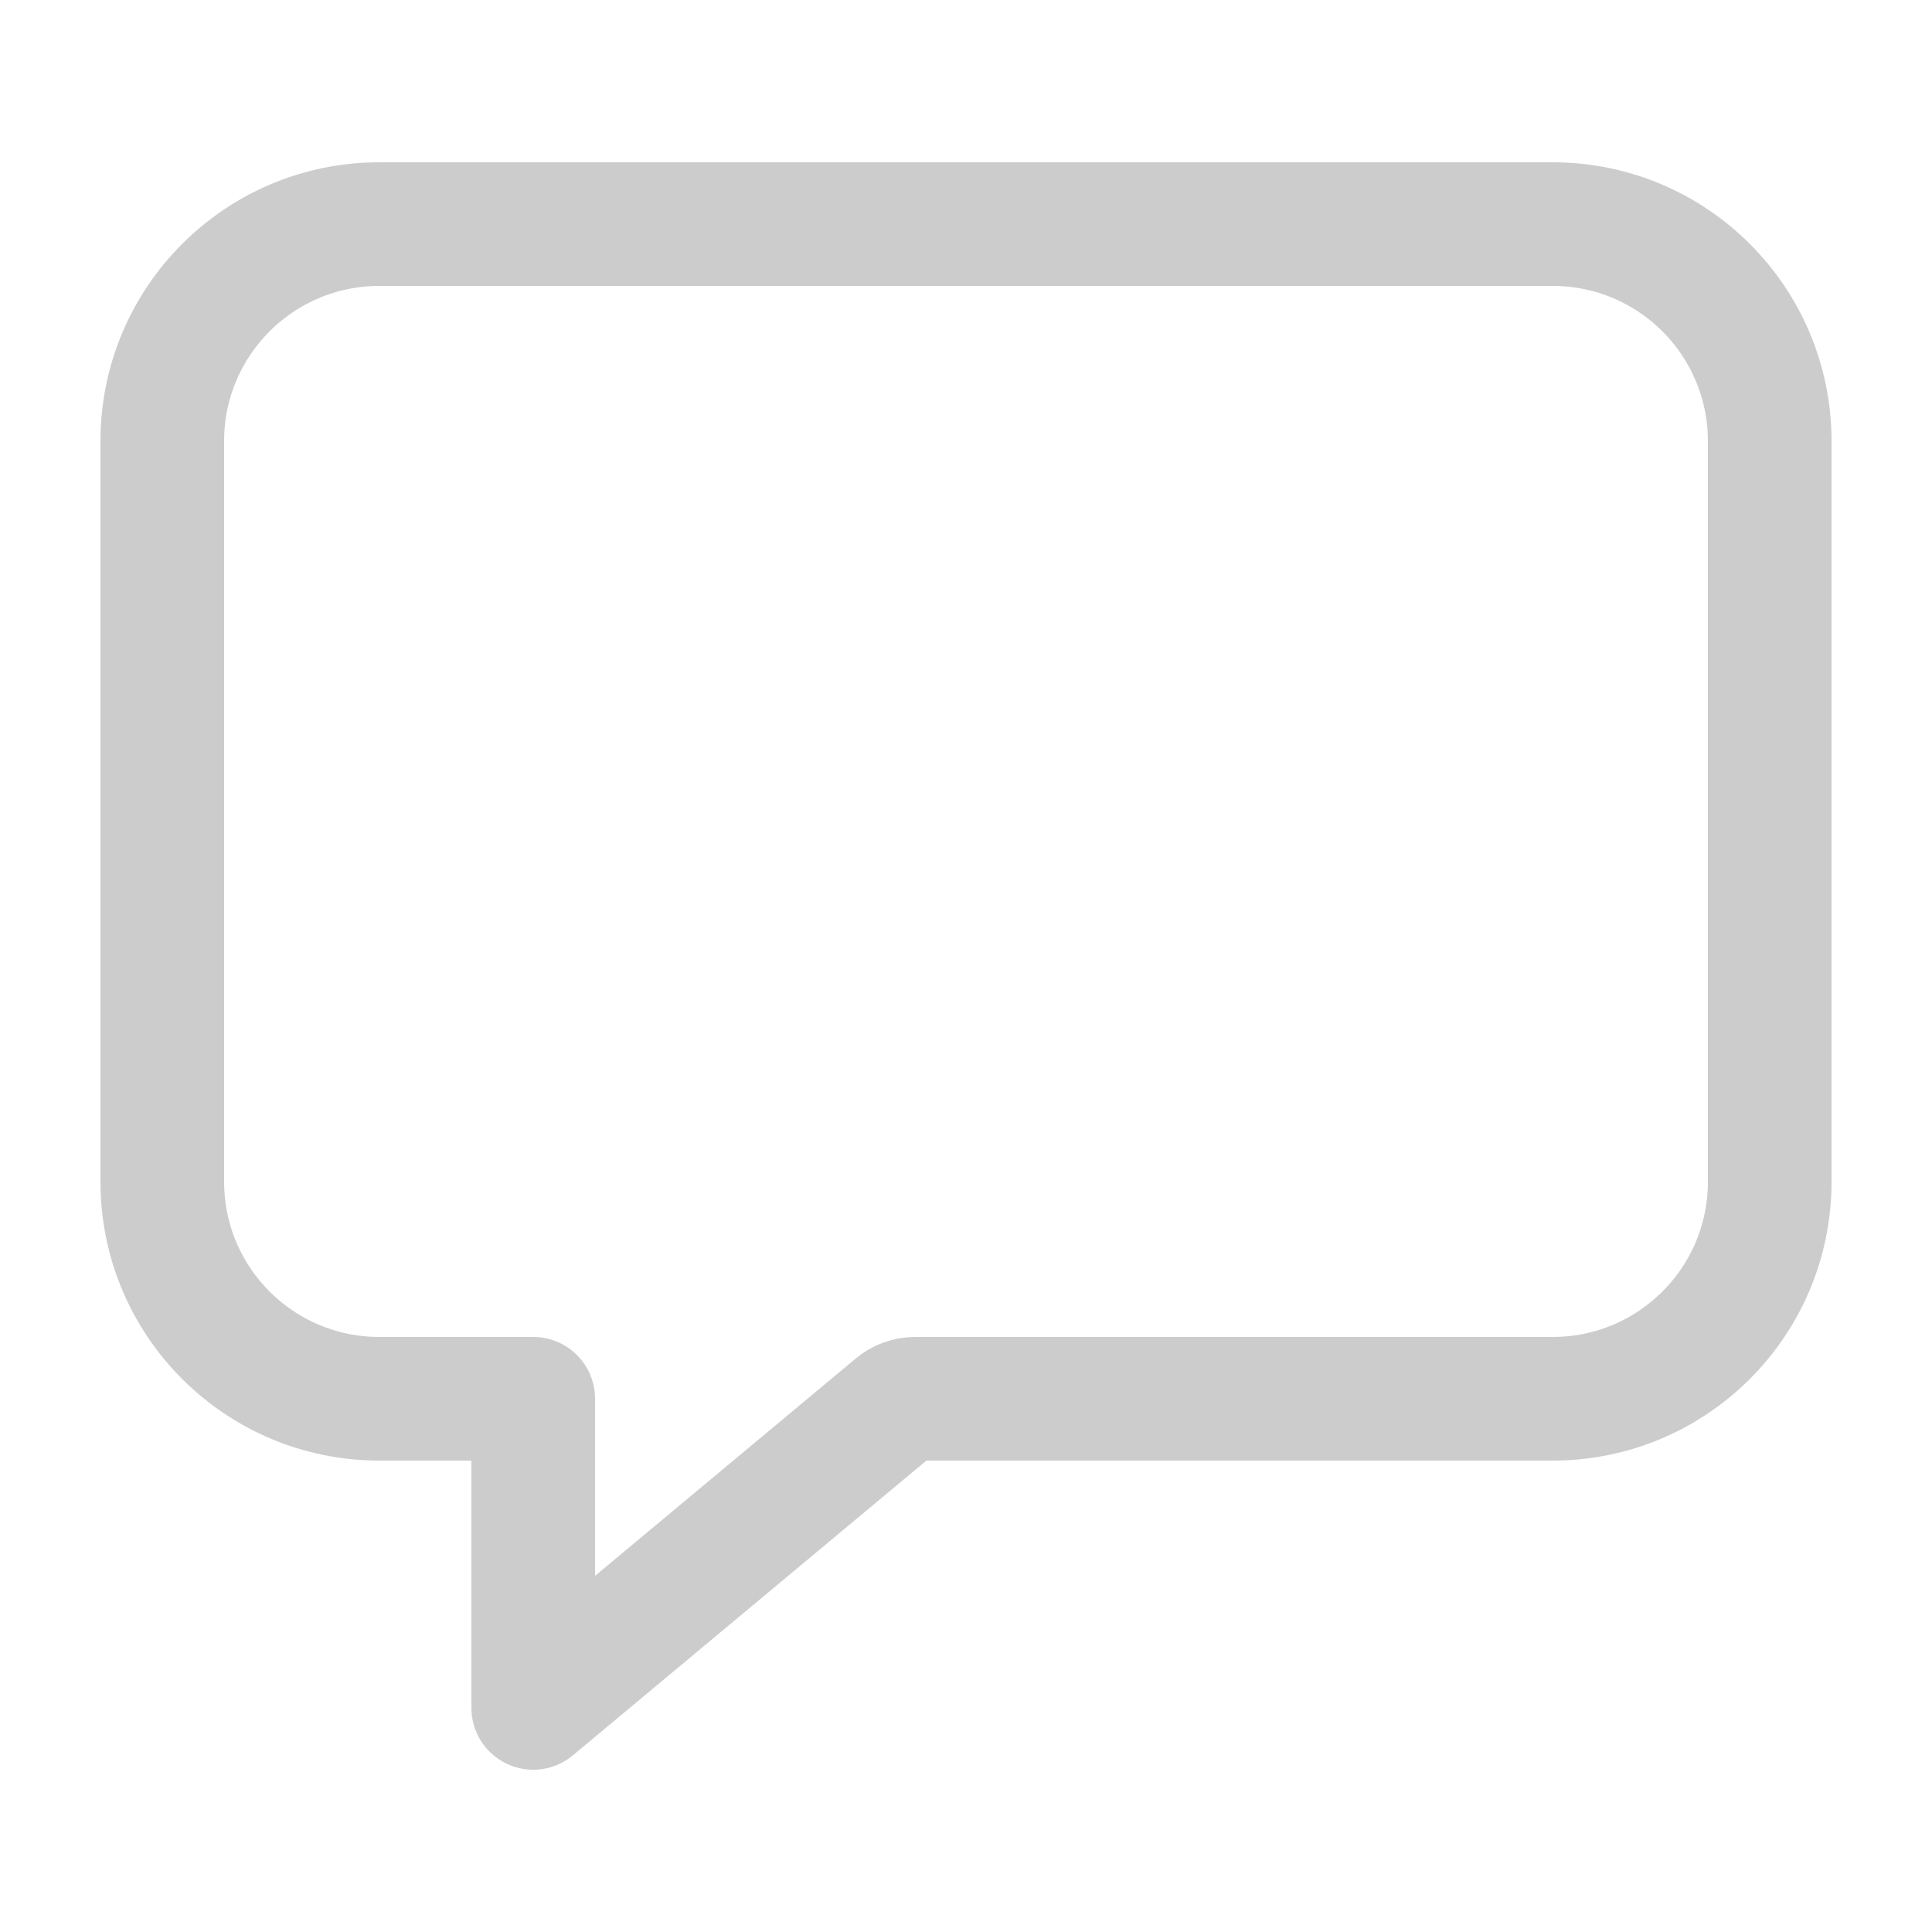
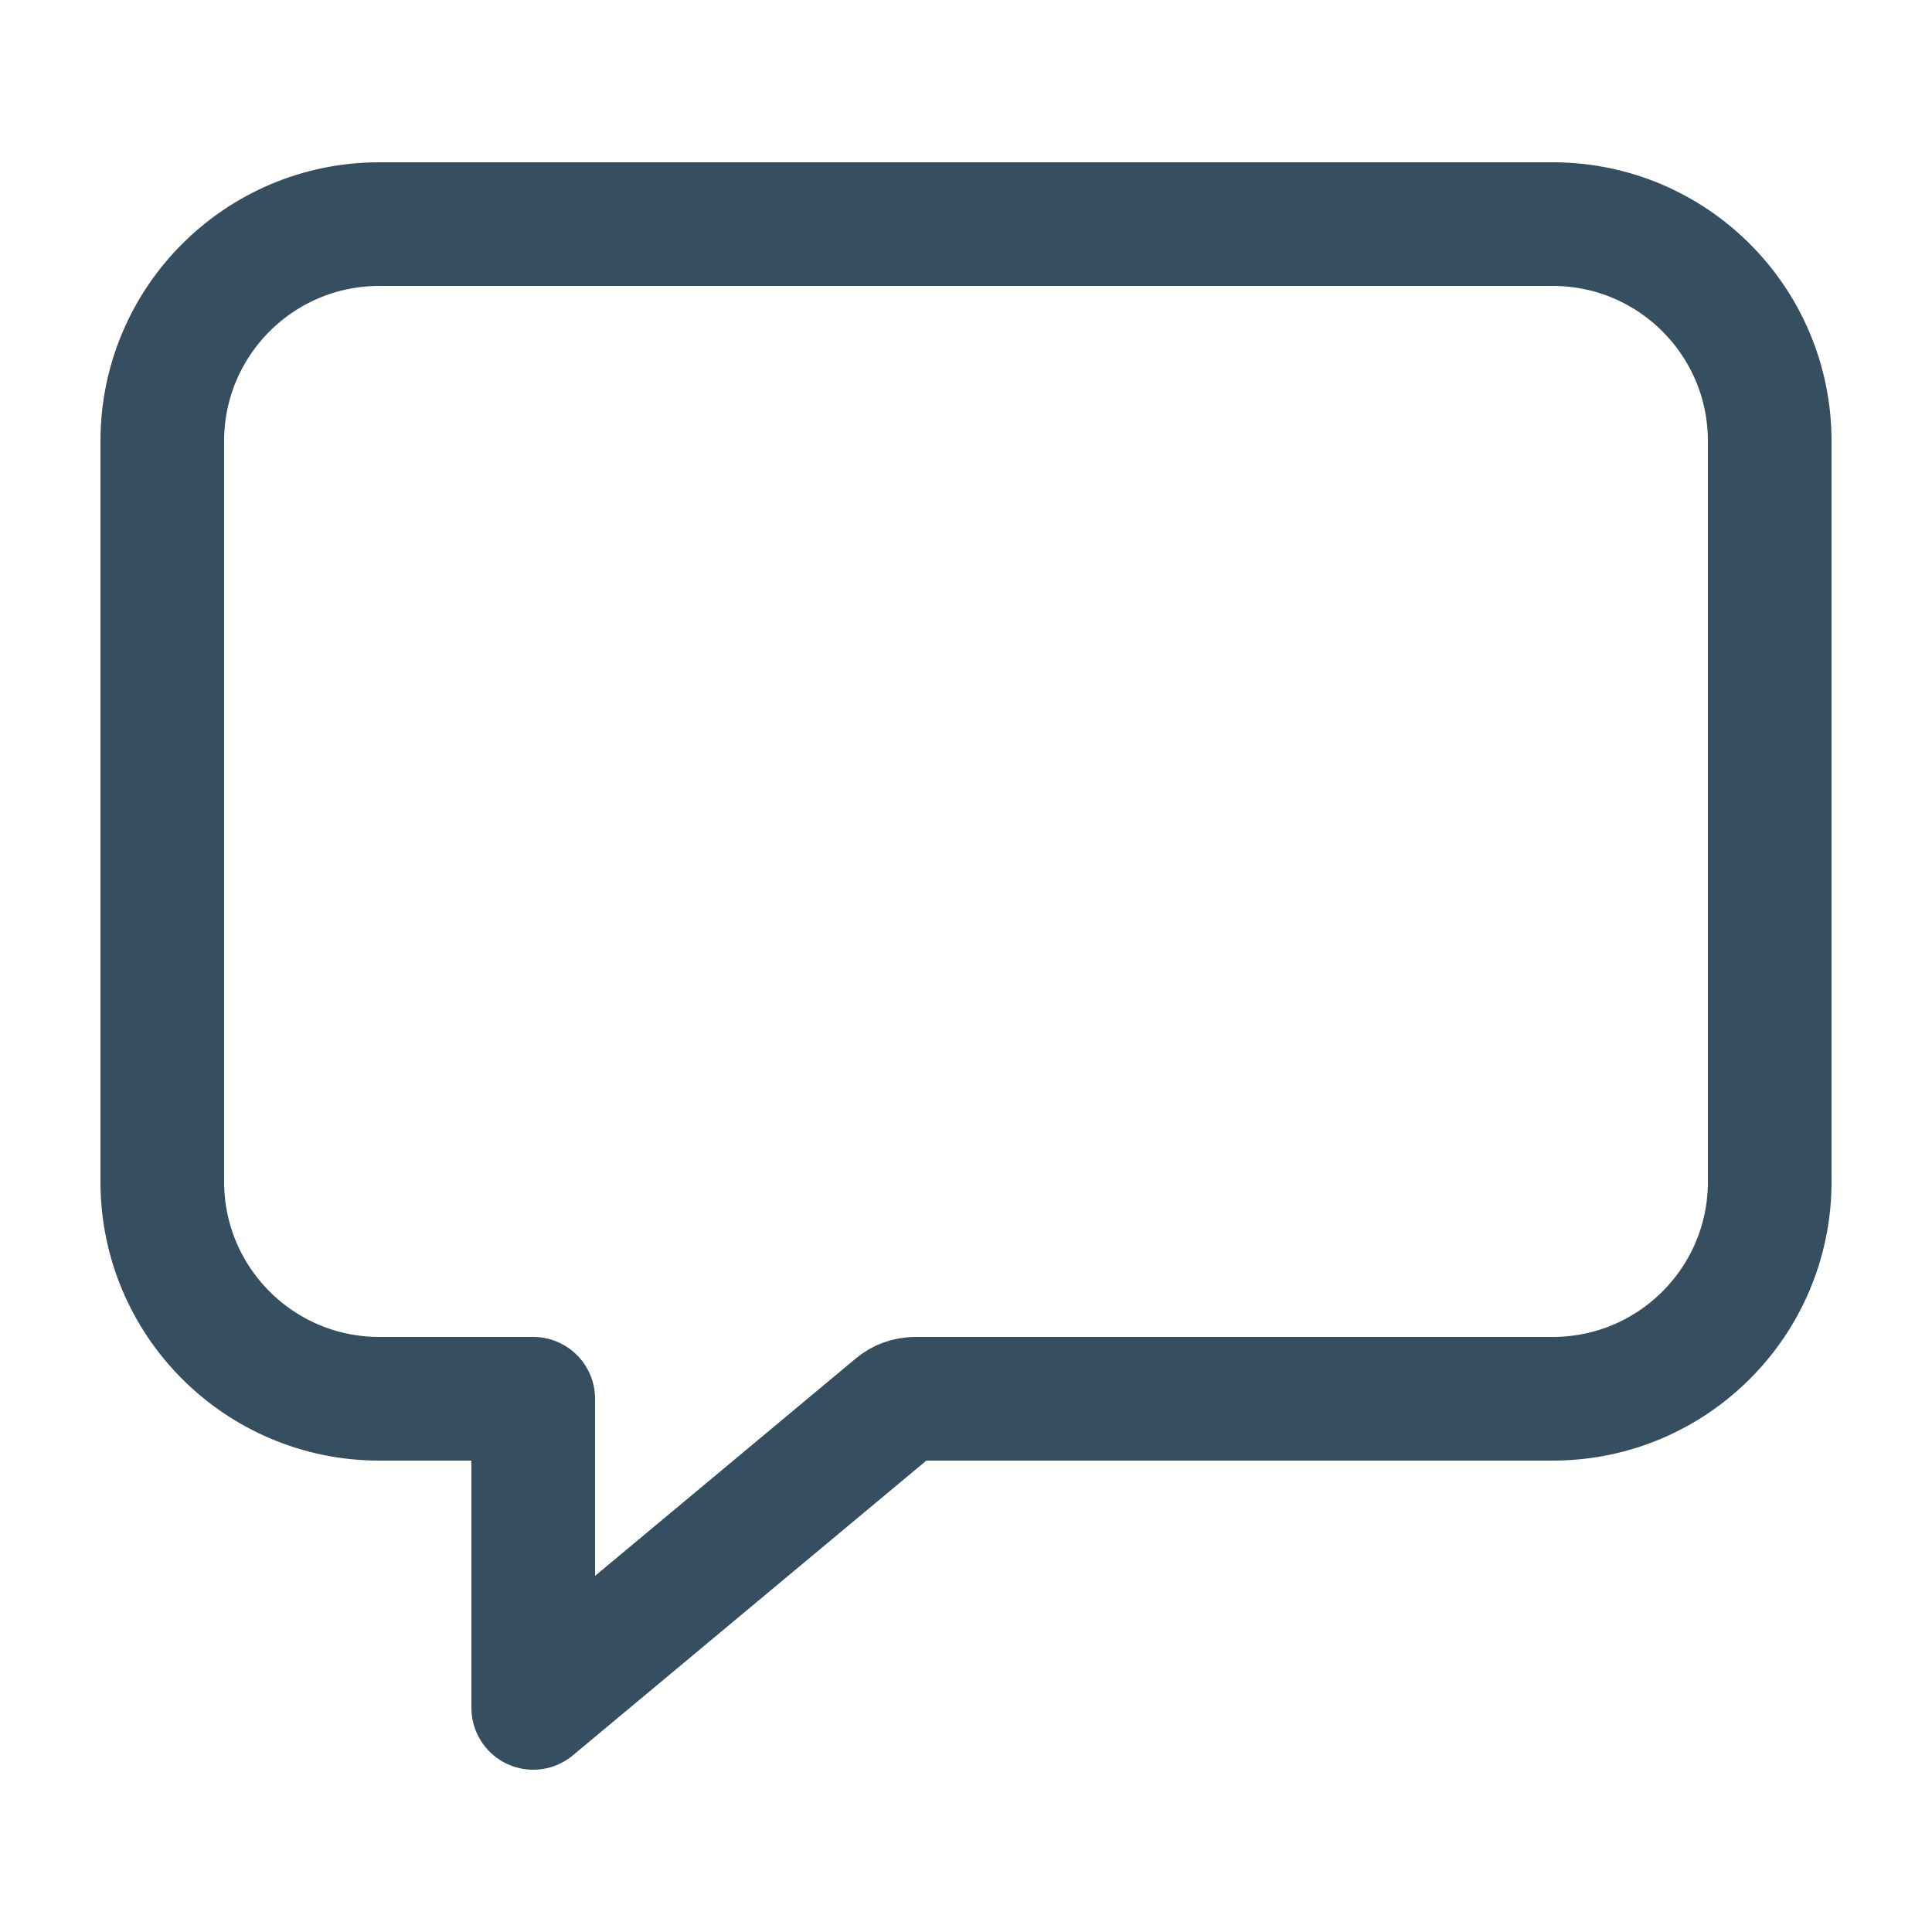
<svg xmlns="http://www.w3.org/2000/svg" xml:space="preserve" viewBox="0 0 500 500" height="500" width="500" y="0px" x="0px" id="Layer_1" version="1.1">
  <defs id="defs976" />
  <rect transform="rotate(-90)" style="fill:#000000;fill-opacity:0;stroke:none;stroke-width:21.661;stroke-linejoin:miter;stroke-miterlimit:4;stroke-dasharray:none;stroke-opacity:1" id="rect8876" width="500" height="500" x="-500" y="0" />
-   <path id="path6952" style="fill:none;stroke:#cccccc;stroke-width:32px;stroke-linejoin:round;stroke-opacity:1" d="M 402,58.001 H 98 A 56.16,56.16 0 0 0 42,114.001 v 192 a 56.16,56.16 0 0 0 56,56 h 40 v 80 l 93.72,-78.14 a 8,8 0 0 1 5.13,-1.86 H 402 a 56.16,56.16 0 0 0 56,-56 V 114.001 A 56.16,56.16 0 0 0 402,58.001 Z" />
+   <path id="path6952" style="fill:none;stroke:#354f60;stroke-width:32px;stroke-linejoin:round;stroke-opacity:1" d="M 402,58.001 H 98 A 56.16,56.16 0 0 0 42,114.001 v 192 a 56.16,56.16 0 0 0 56,56 h 40 v 80 l 93.72,-78.14 a 8,8 0 0 1 5.13,-1.86 H 402 a 56.16,56.16 0 0 0 56,-56 V 114.001 A 56.16,56.16 0 0 0 402,58.001 Z" />
</svg>
